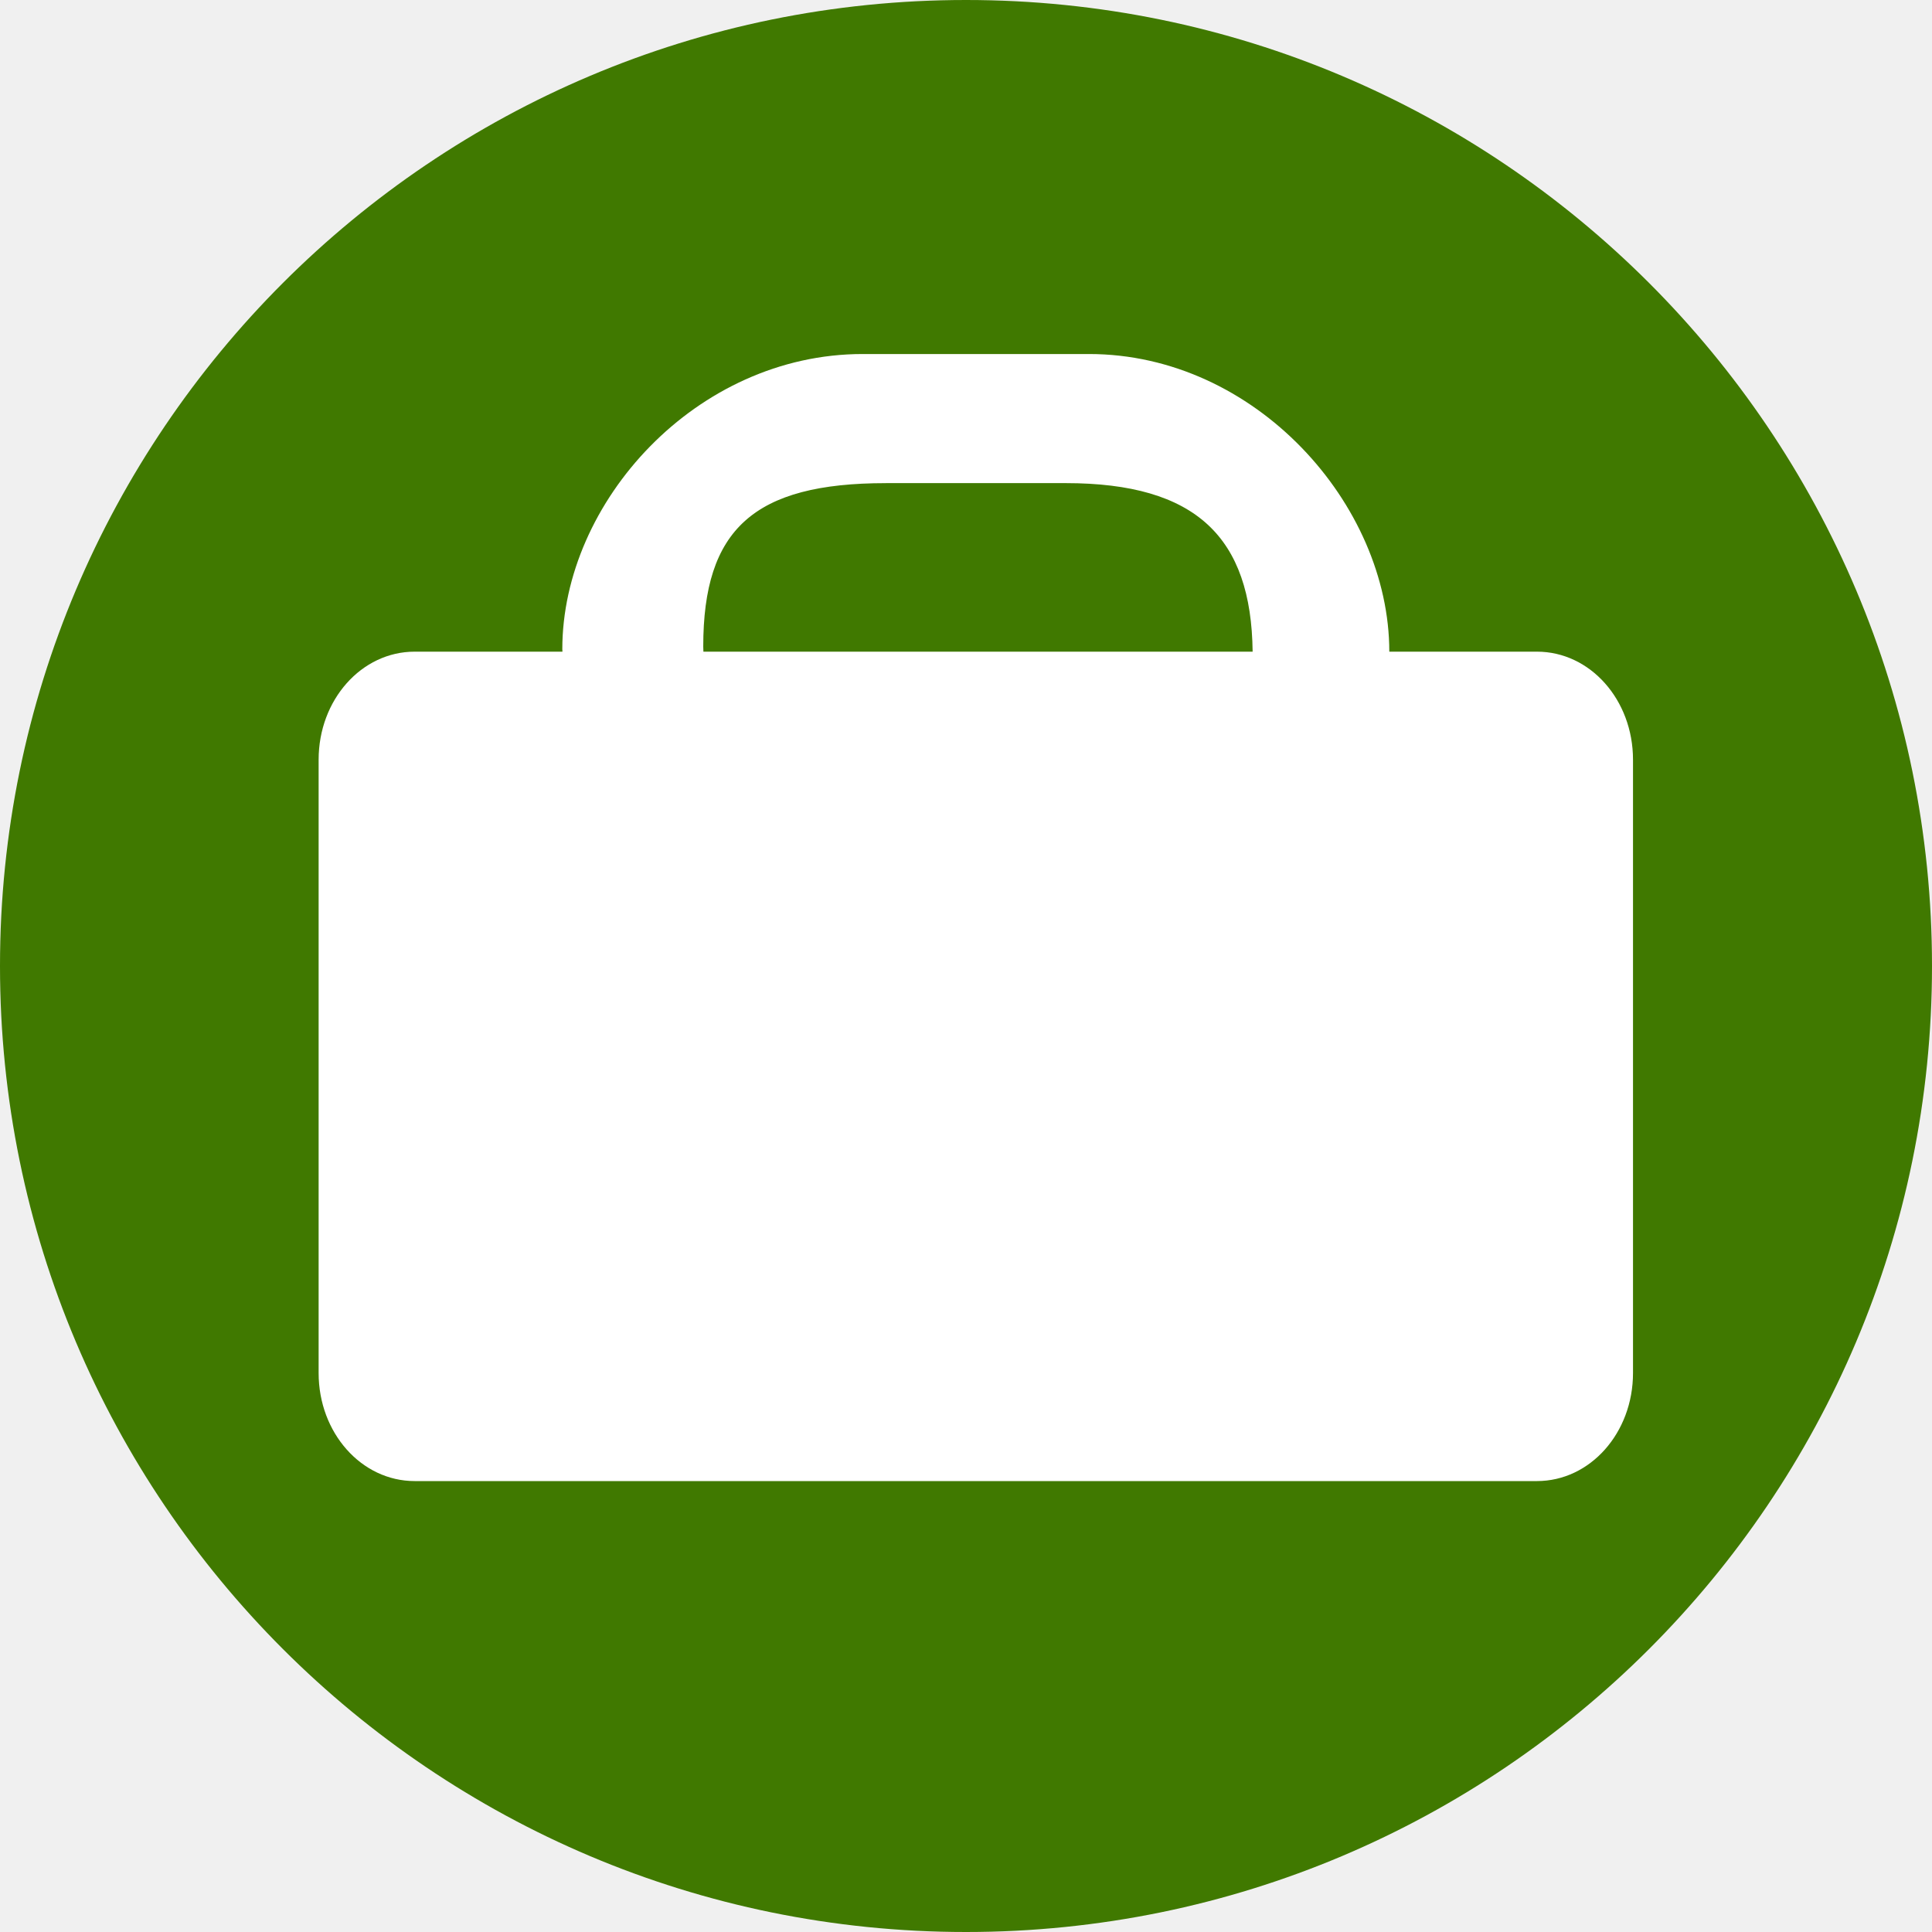
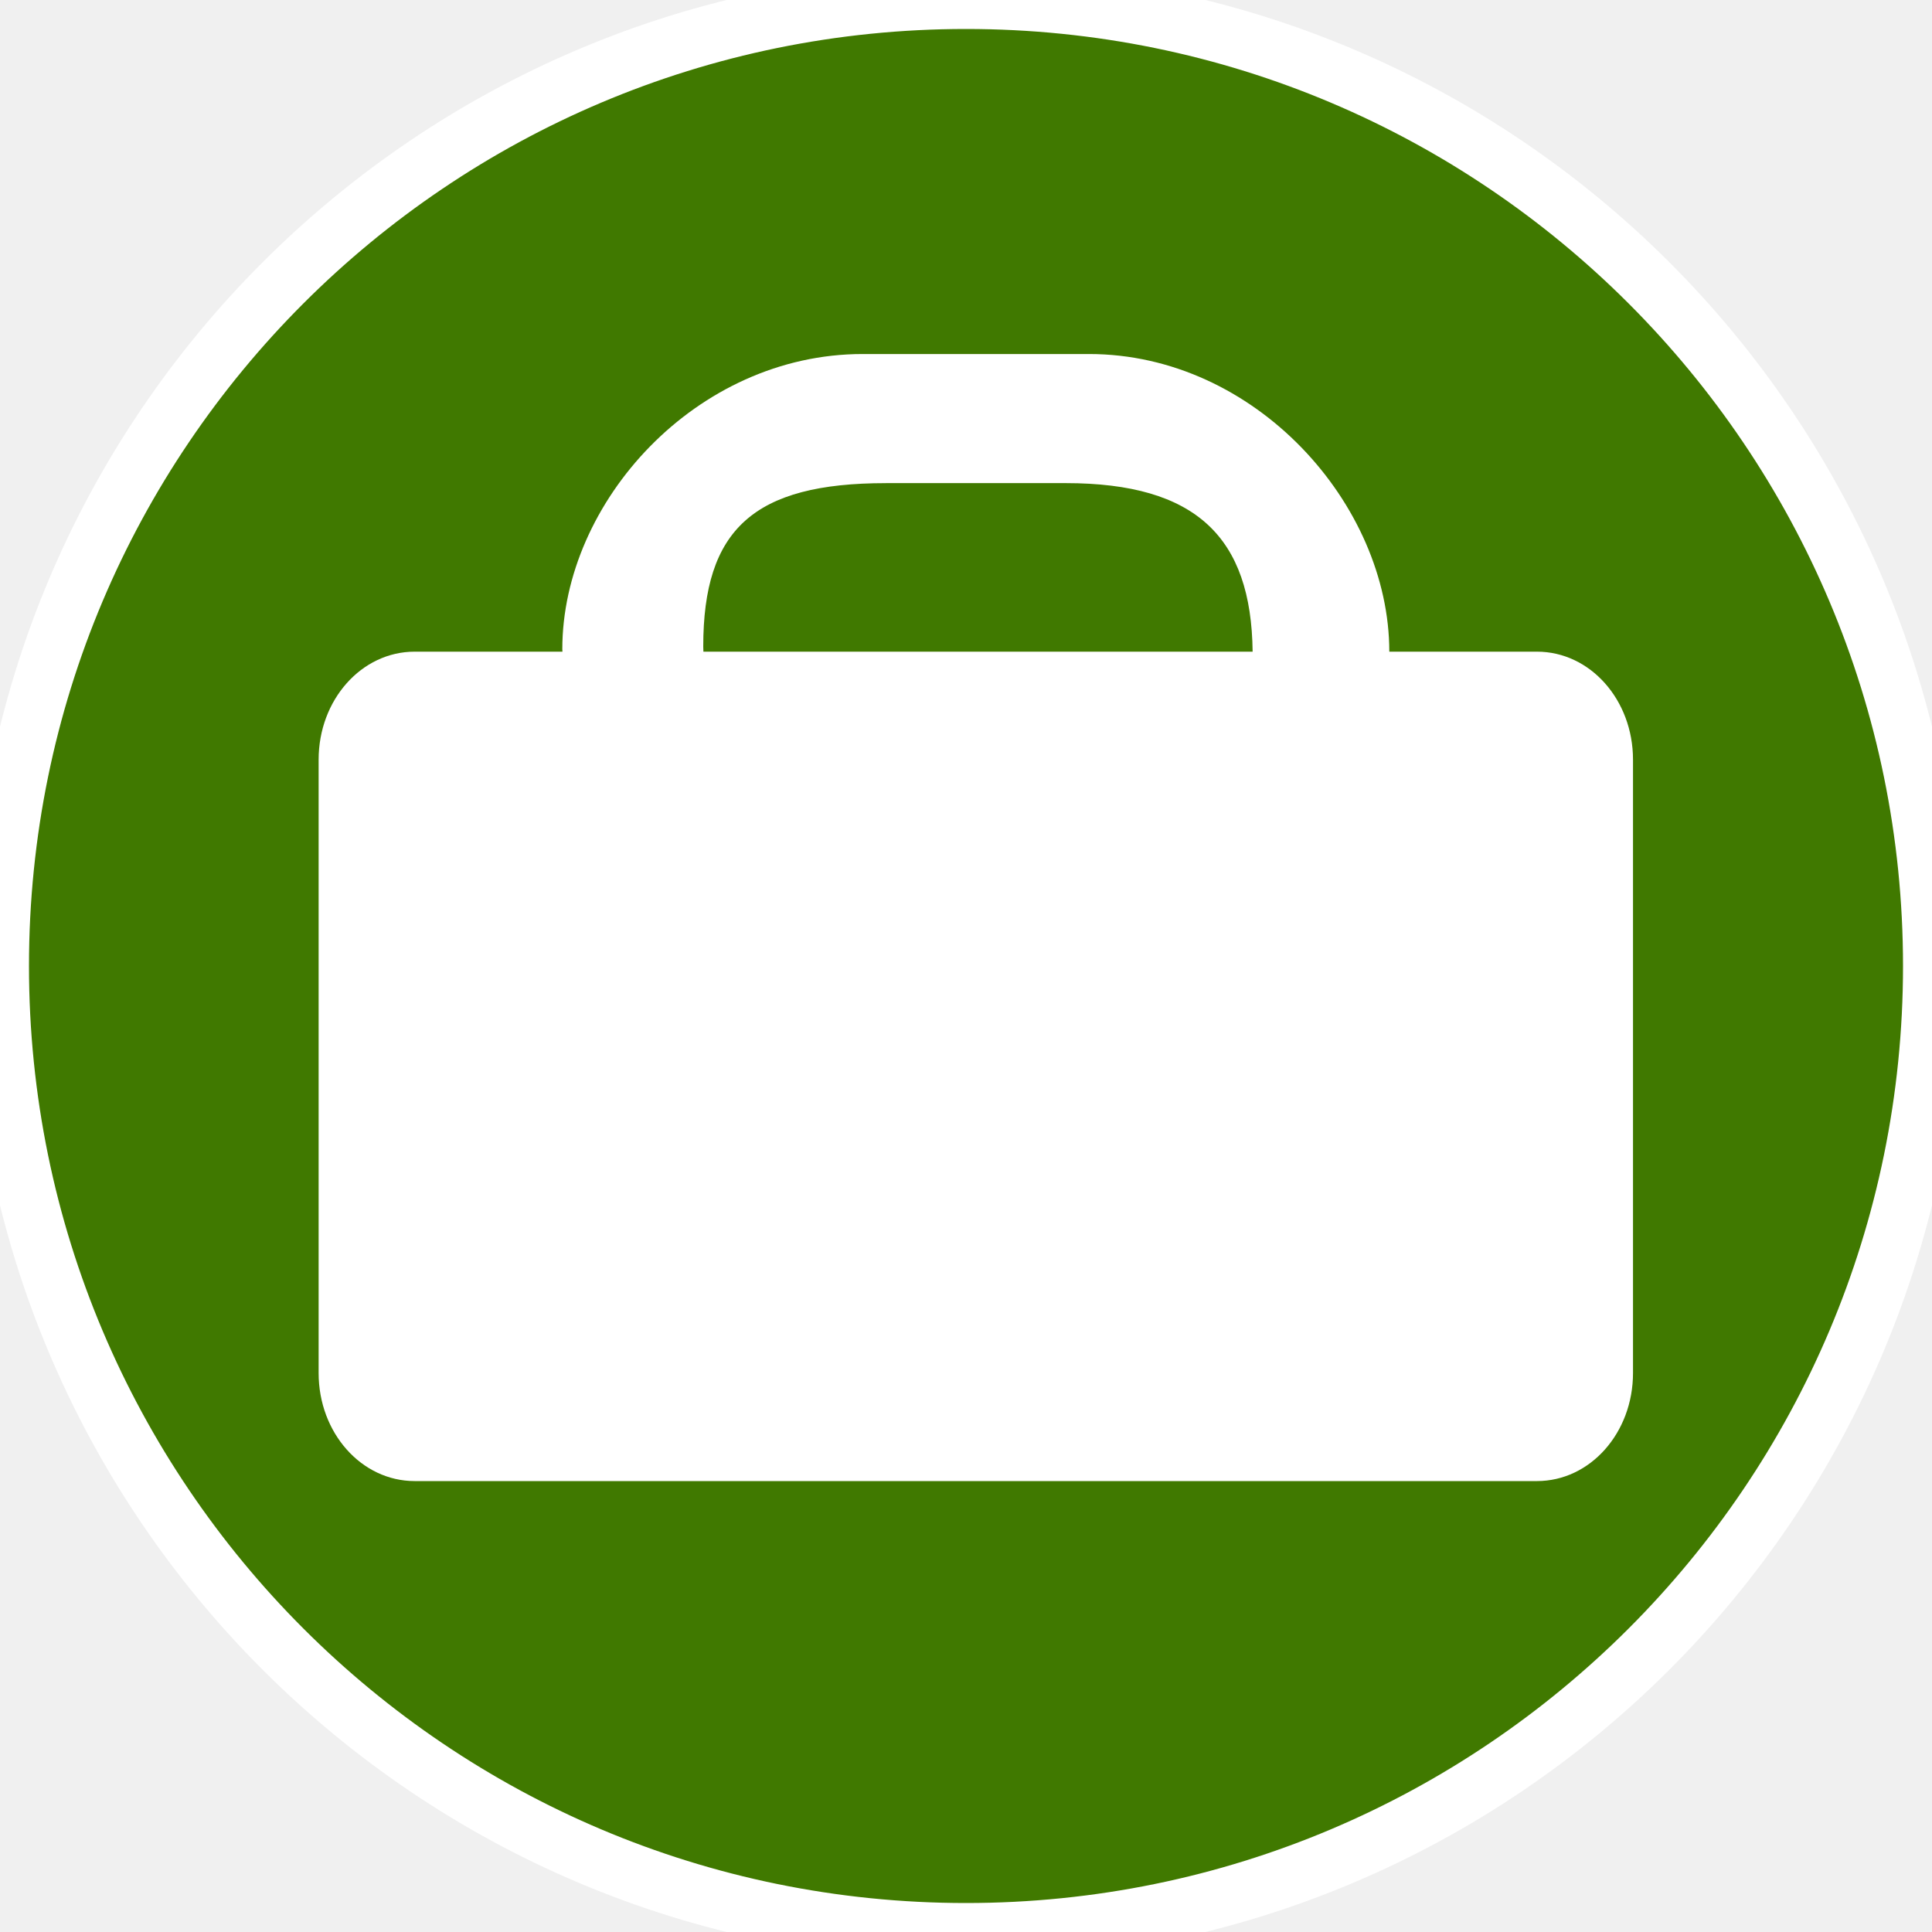
<svg xmlns="http://www.w3.org/2000/svg" version="1.1" viewBox="0 0 100 100">
  <g>
-     <circle cx="50" cy="50" r="50" fill="#407900" />
+     <circle cx="50" cy="50" r="50" fill="#407900" stroke-width="3" stroke="#fff" />
  </g>
  <path d="m44.652 18.324c-8.613 0-15.547 7.654-15.547 15.279 0 0.043 0.007 0.084 0.008 0.127h-7.65c-2.754 0-4.971 2.494-4.971 5.592v31.746c0 3.098 2.217 5.592 4.971 5.592h58.09c2.754 0 4.971-2.494 4.971-5.592v-31.746c0-3.098-2.217-5.592-4.971-5.592h-7.643c0-7.625-6.932-15.406-15.545-15.406zm1.203 6.682h9.307c6.762 0 9.606 2.814 9.674 8.725h-28.428c-0.001-0.091-0.008-0.179-0.008-0.271 0-6.06 2.61-8.453 9.455-8.453z" fill="#fff" />
</svg>
